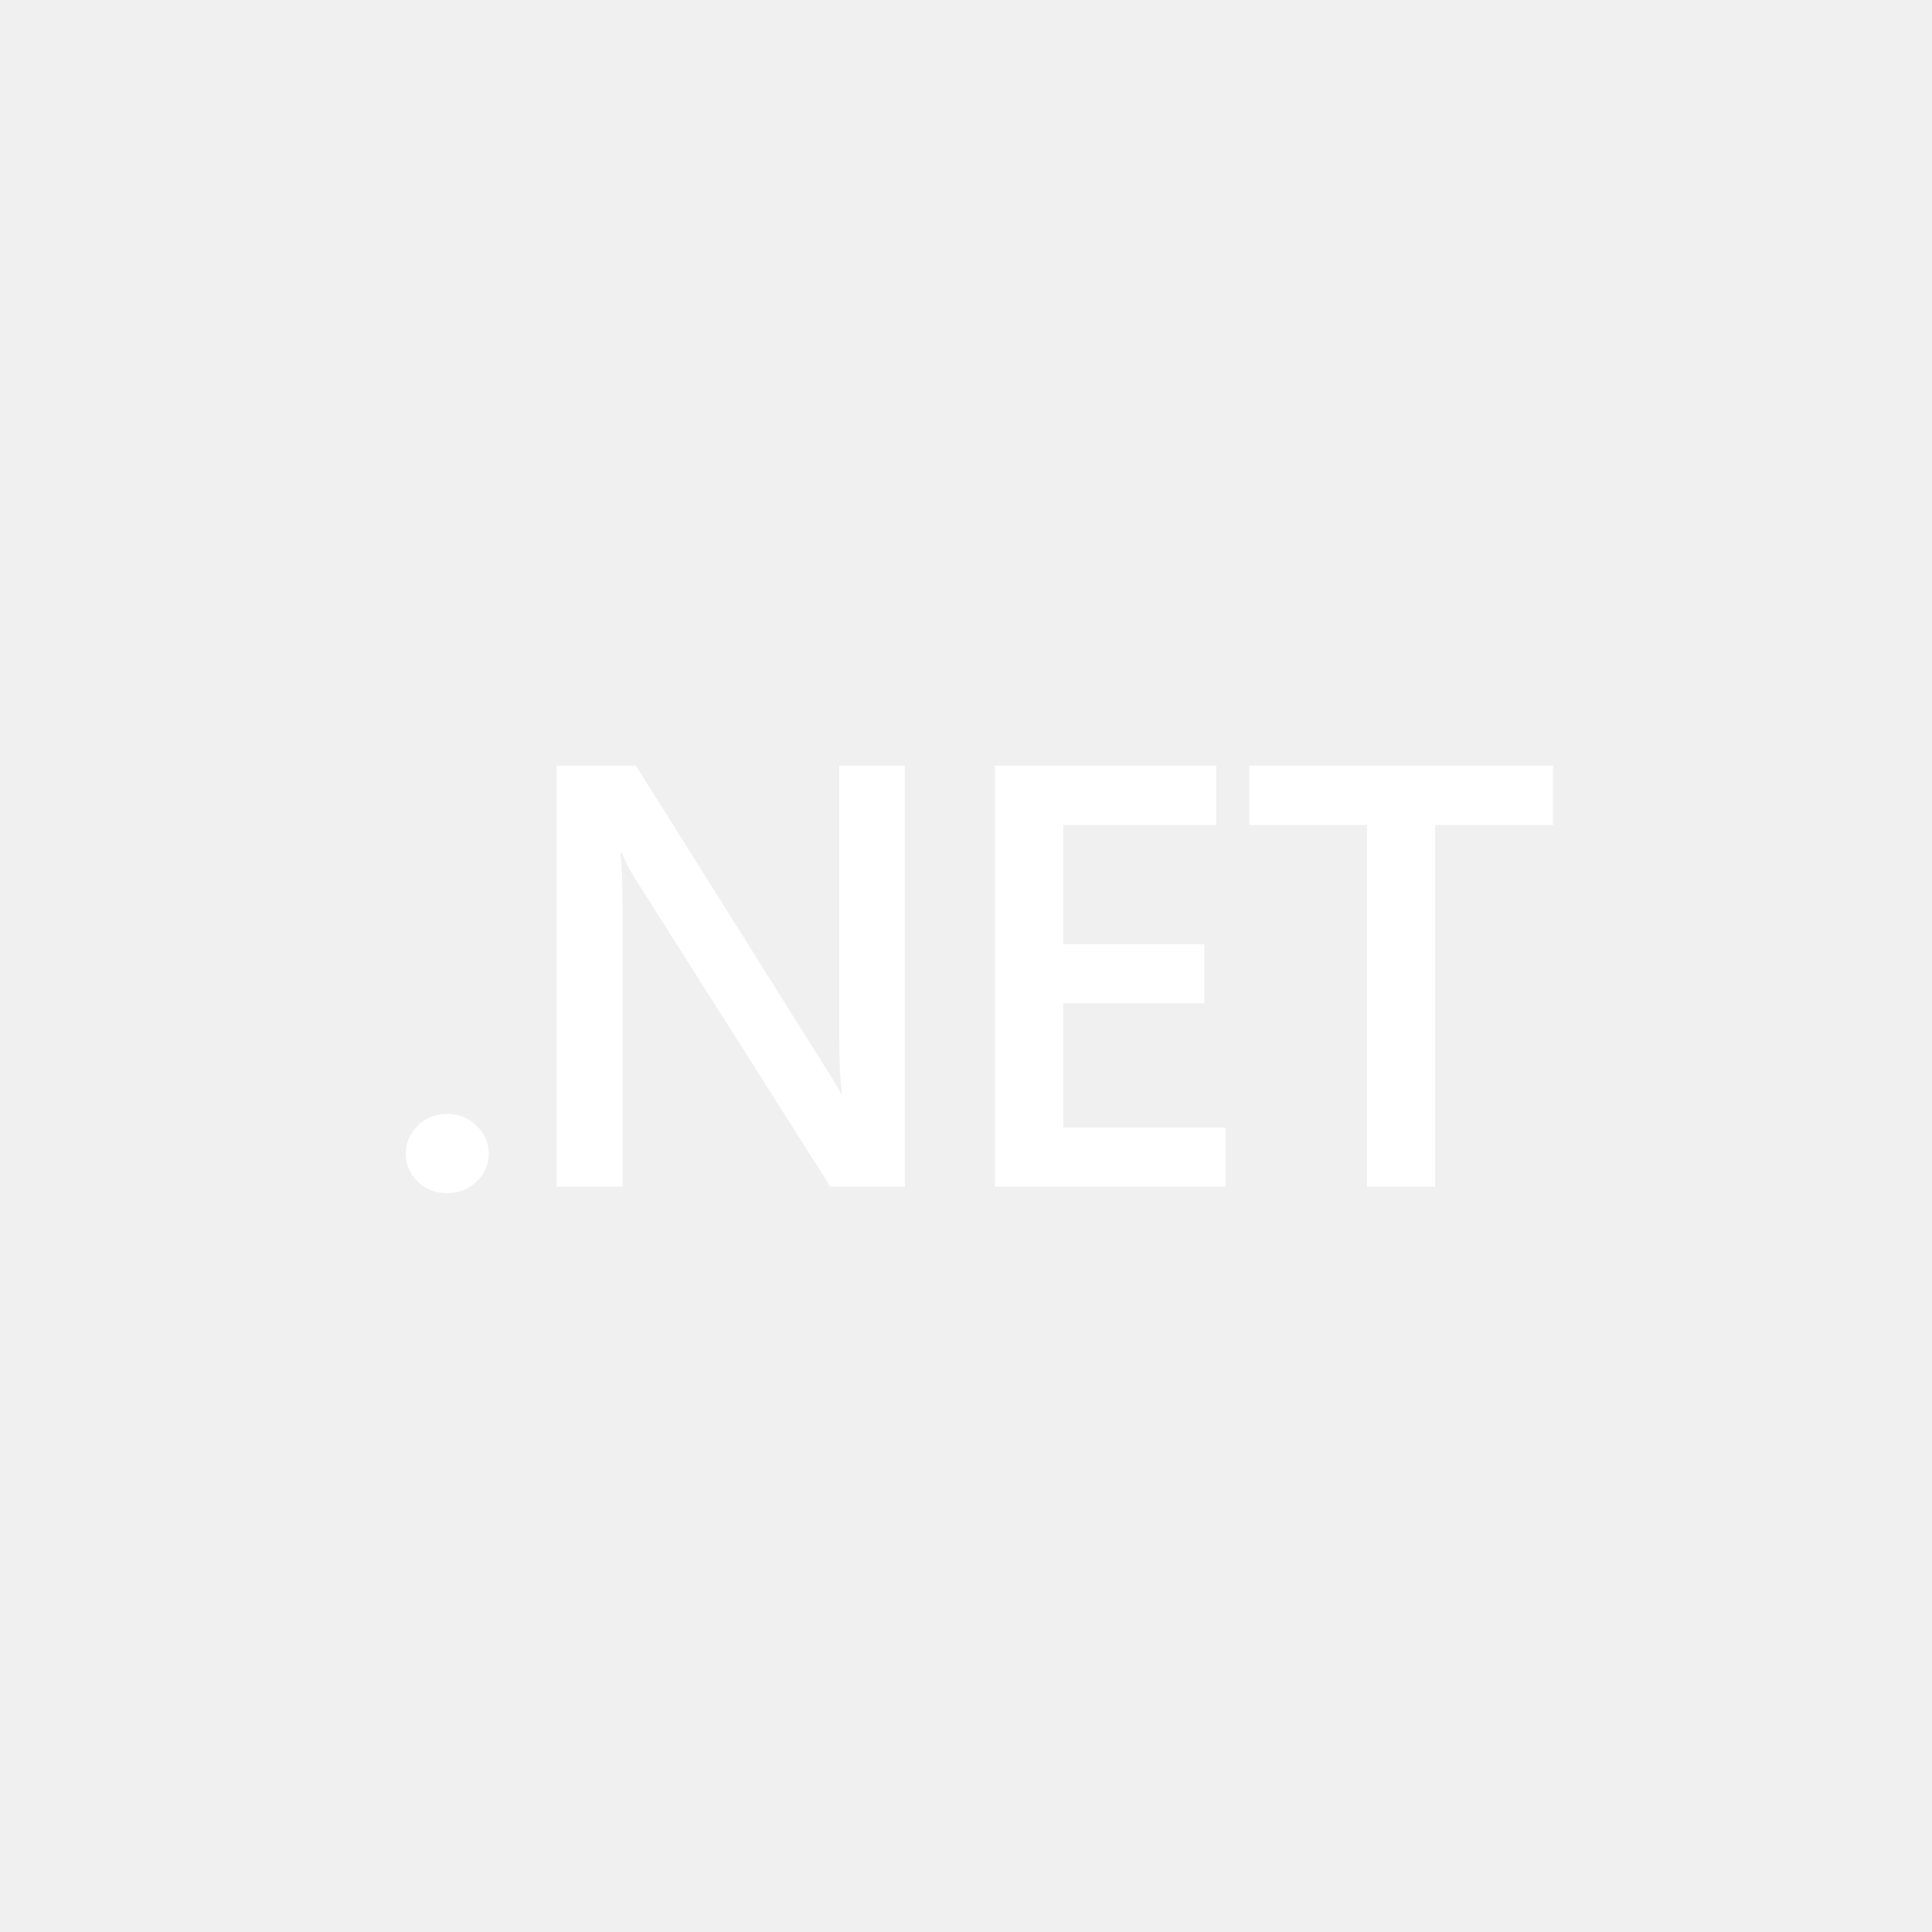
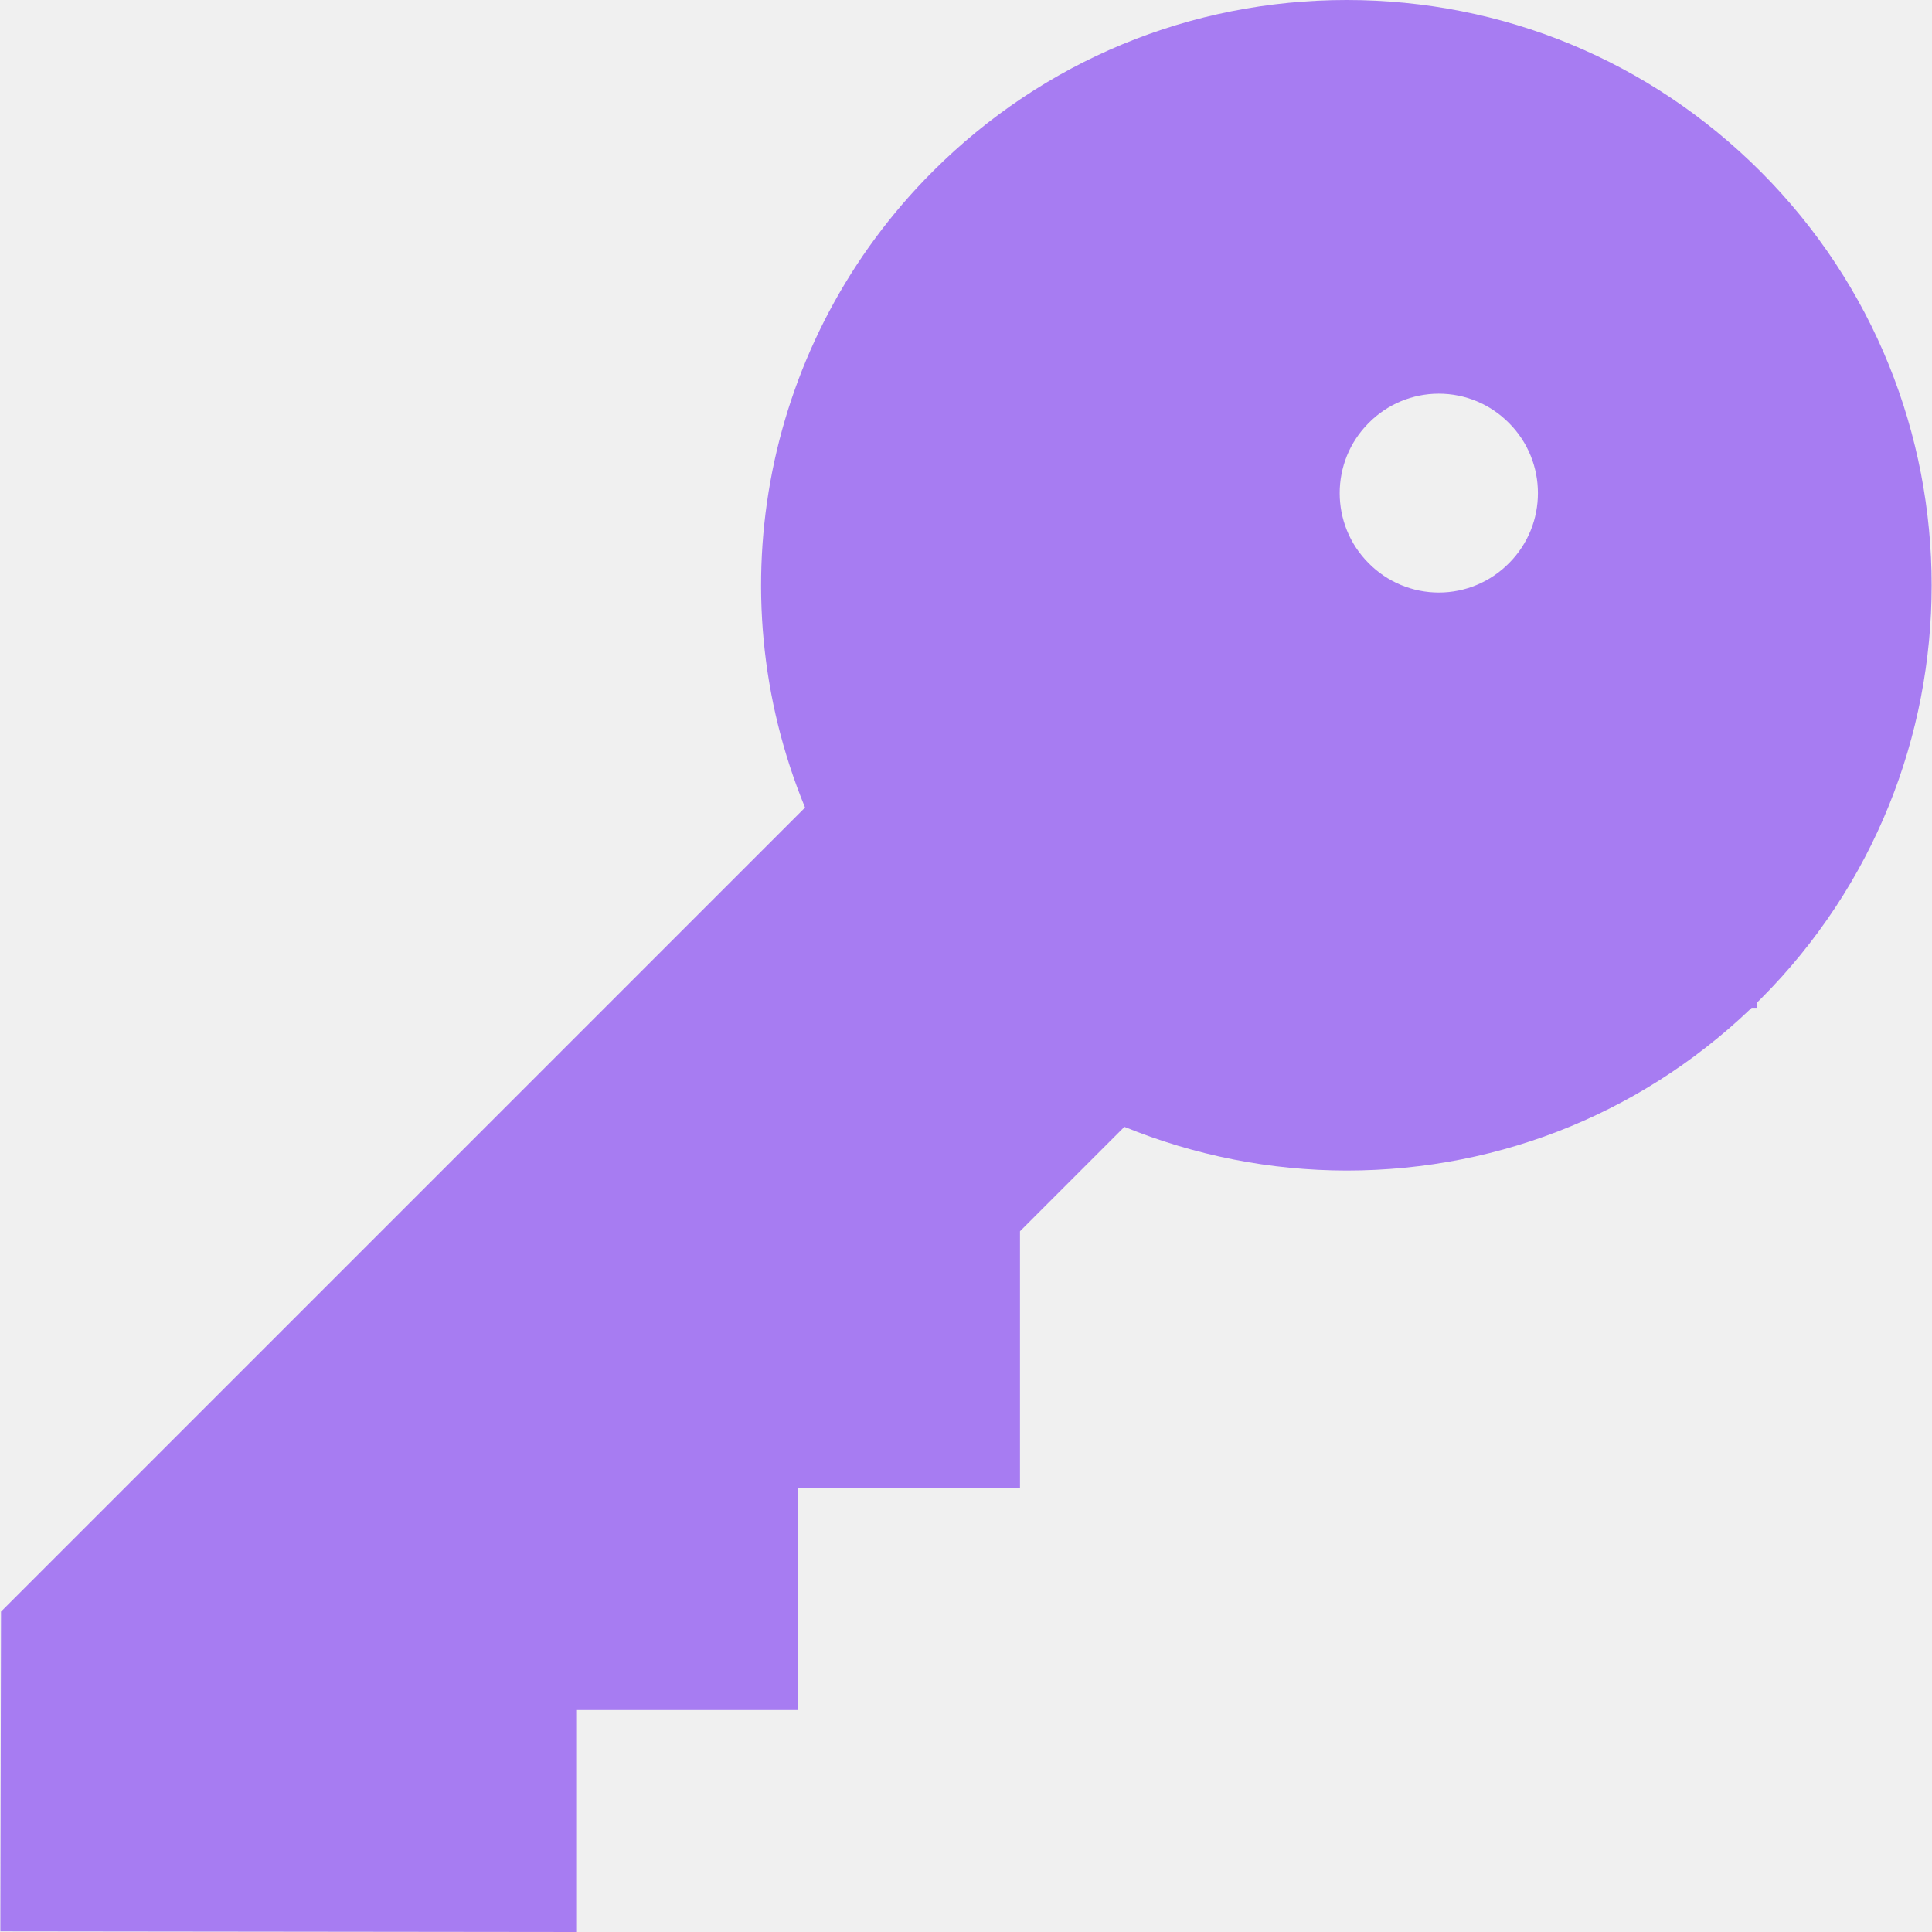
- <svg xmlns="http://www.w3.org/2000/svg" width="456" height="456" viewBox="0 0 456 456" version="1.1" xml:space="preserve" style="fill-rule:evenodd;clip-rule:evenodd;stroke-linejoin:round;stroke-miterlimit:2;">
-   <path d="m 105.5,281.609 c -2.703,0 -5.001,-0.9 -6.893,-2.702 -1.892,-1.848 -2.838,-4.042 -2.838,-6.582 0,-2.587 0.946,-4.804 2.838,-6.652 1.892,-1.848 4.19,-2.772 6.893,-2.772 2.748,0 5.068,0.924 6.96,2.772 1.937,1.848 2.906,4.064 2.906,6.652 0,2.54 -0.968,4.734 -2.906,6.582 -1.892,1.802 -4.212,2.702 -6.96,2.702 z" style="fill:#ffffff;fill-rule:nonzero;stroke-width:0.838" />
-   <path d="M 213.561,280.084 H 195.99 L 149.7,207.054 c -1.171,-1.848 -2.14,-3.765 -2.906,-5.751 h -0.406 c 0.361,2.125 0.541,6.675 0.541,13.65 v 65.132 h -15.543 v -99.36 h 18.719 l 44.737,71.298 c 1.892,2.957 3.109,4.989 3.649,6.098 h 0.27 c -0.45,-2.632 -0.676,-7.09 -0.676,-13.373 v -64.023 h 15.476 z" style="fill:#ffffff;fill-rule:nonzero;stroke-width:0.838" />
-   <path d="m 289.251,280.084 h -54.401 v -99.36 h 52.238 v 13.997 h -36.154 v 28.131 h 33.316 v 13.927 h -33.316 v 29.378 h 38.316 z" style="fill:#ffffff;fill-rule:nonzero;stroke-width:0.838" />
-   <path d="M 366.565,194.721 H 338.722 v 85.363 h -16.084 v -85.363 h -27.775 v -13.997 h 71.701 z" style="fill:#ffffff;fill-rule:nonzero;stroke-width:0.838" />
+ <svg xmlns="http://www.w3.org/2000/svg" fill="#a77cf2" height="485.017" width="485.017">
+   <path d="M361.205 68.899c-14.663 0-28.447 5.71-38.816 16.078-21.402 21.403-21.402 56.228 0 77.631a54.53 54.53 0 0 0 38.815 16.078c14.662 0 28.447-5.71 38.816-16.078 21.402-21.403 21.402-56.228 0-77.631a54.53 54.53 0 0 0-38.815-16.078zm17.602 72.495a24.73 24.73 0 0 1-35.206.001c-9.706-9.706-9.706-25.499 0-35.205a24.73 24.73 0 0 1 35.206 0c9.706 9.706 9.706 25.498 0 35.204zm63.154-98.358C414.21 15.284 377.311 0 338.064 0s-76.146 15.284-103.897 43.036c-42.226 42.226-54.491 105.179-32.065 159.698L.254 404.584.089 484.852l144.562.165v-55.722h55.705V373.59h55.705v-64.492l26.212-26.212a147.96 147.96 0 0 0 55.799 10.976c39.244 0 76.14-15.282 103.889-43.032 57.289-57.289 57.289-150.505 0-207.794zm-21.213 186.581c-22.083 22.083-51.445 34.245-82.676 34.245-18.133 0-36.237-4.265-52.353-12.333l-9.672-4.842-49.986 49.985v46.918h-55.705v55.705h-55.705v55.688l-84.5-.096.078-37.85L238.311 208.95l-4.842-9.672c-22.572-45.087-13.767-99.351 21.911-135.029C277.466 42.163 306.83 30 338.064 30s60.598 12.163 82.684 34.249c45.592 45.592 45.592 119.776 0 165.368z" />
+   <path d="M247 116h67v153h-67z" />
+   <path d="M307 152h103v114H307z" />
+   <path d="M394 70h47v183h-47z" />
+   <path d="M431 86h17v132h-17z" />
+   <path d="M436 110h18v111h-18z" />
+   <path d="M438 102h19v92h-19zM261 42h173v45H261z" />
+   <path d="M279 28h113v21H279zm-36 23h77v115h-77z" />
+   <path d="M301 69h24v30h-24zm-82 4h50v114h-50z" />
+   <path d="M224 170h29v108h-29z" />
+   <path d="M210 220h56v64h-56z" />
+   <path d="M198 229h40v66h-40z" />
+   <path d="M183 241h63v79h-63z" />
+   <path d="M162 260h76v89h-76z" />
+   <path d="M138 277h42v131h-42z" />
+   <path d="M115 295h30v113h-30z" />
+   <path d="M100 329h18v135h-18z" />
+   <path d="M27 388h83v73H27z" />
+   <path d="M73 342h46v49H73z" />
+   <path d="M58 372h22v21H58z" />
</svg>
